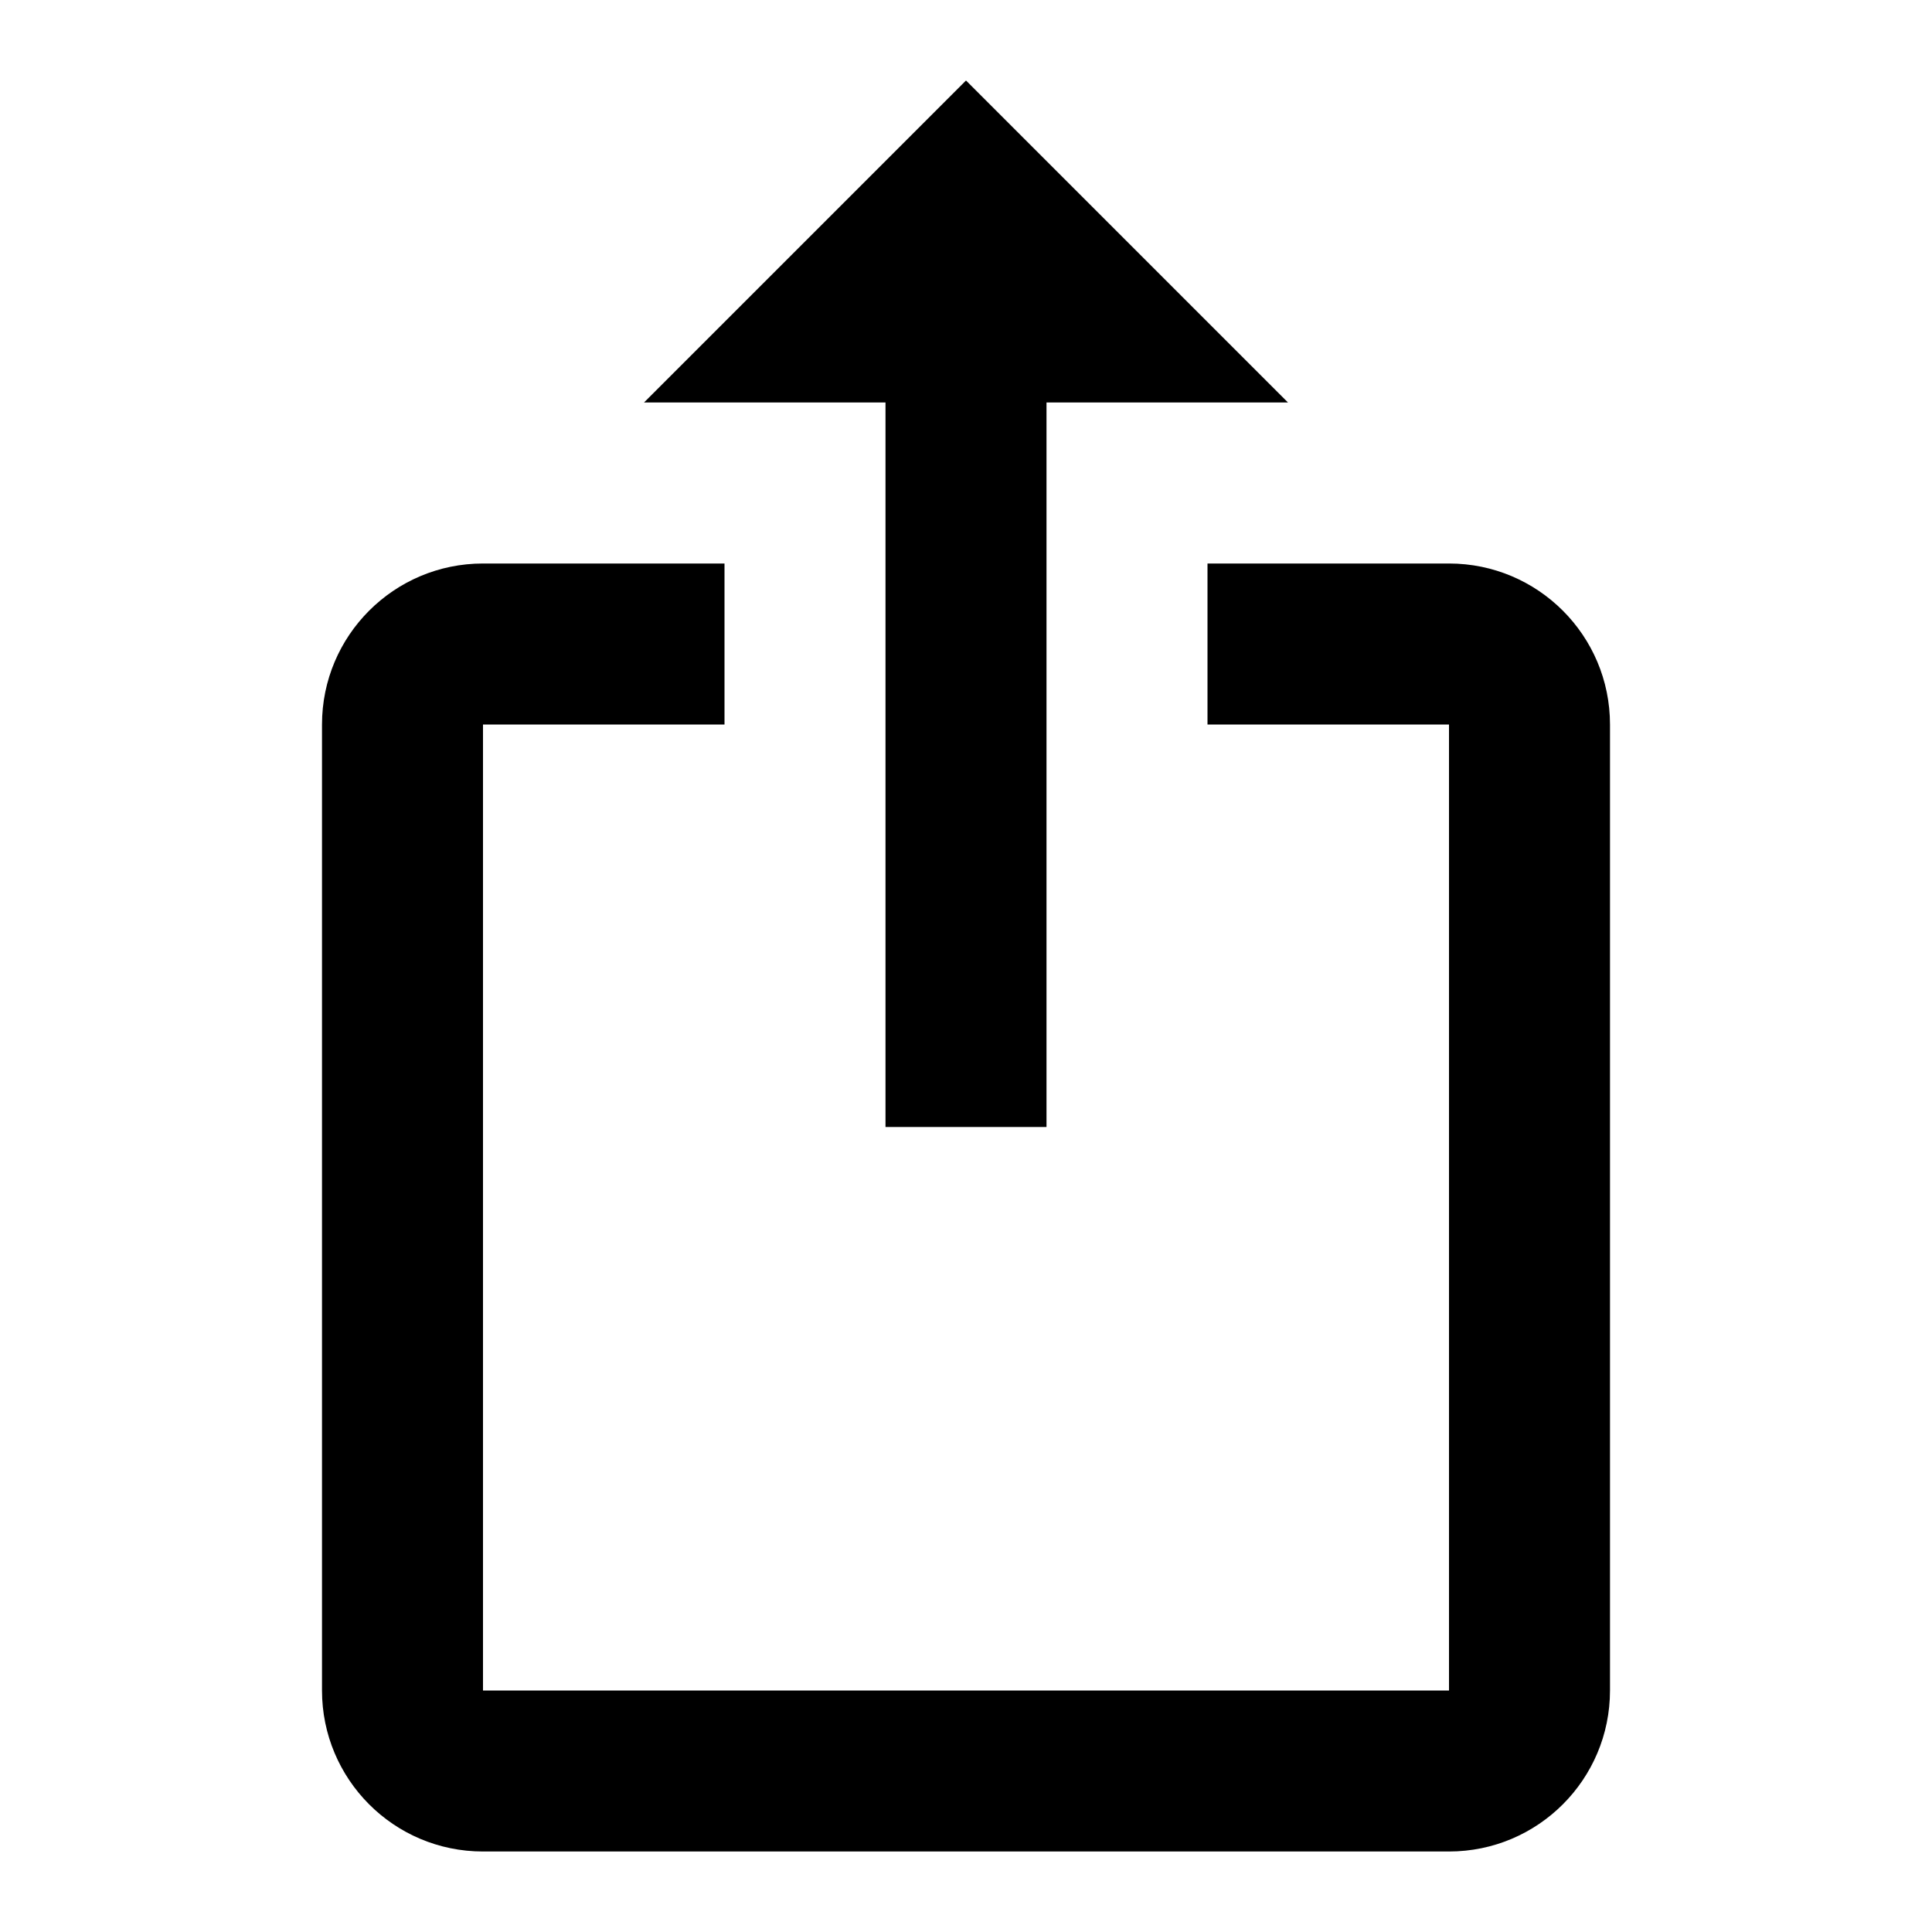
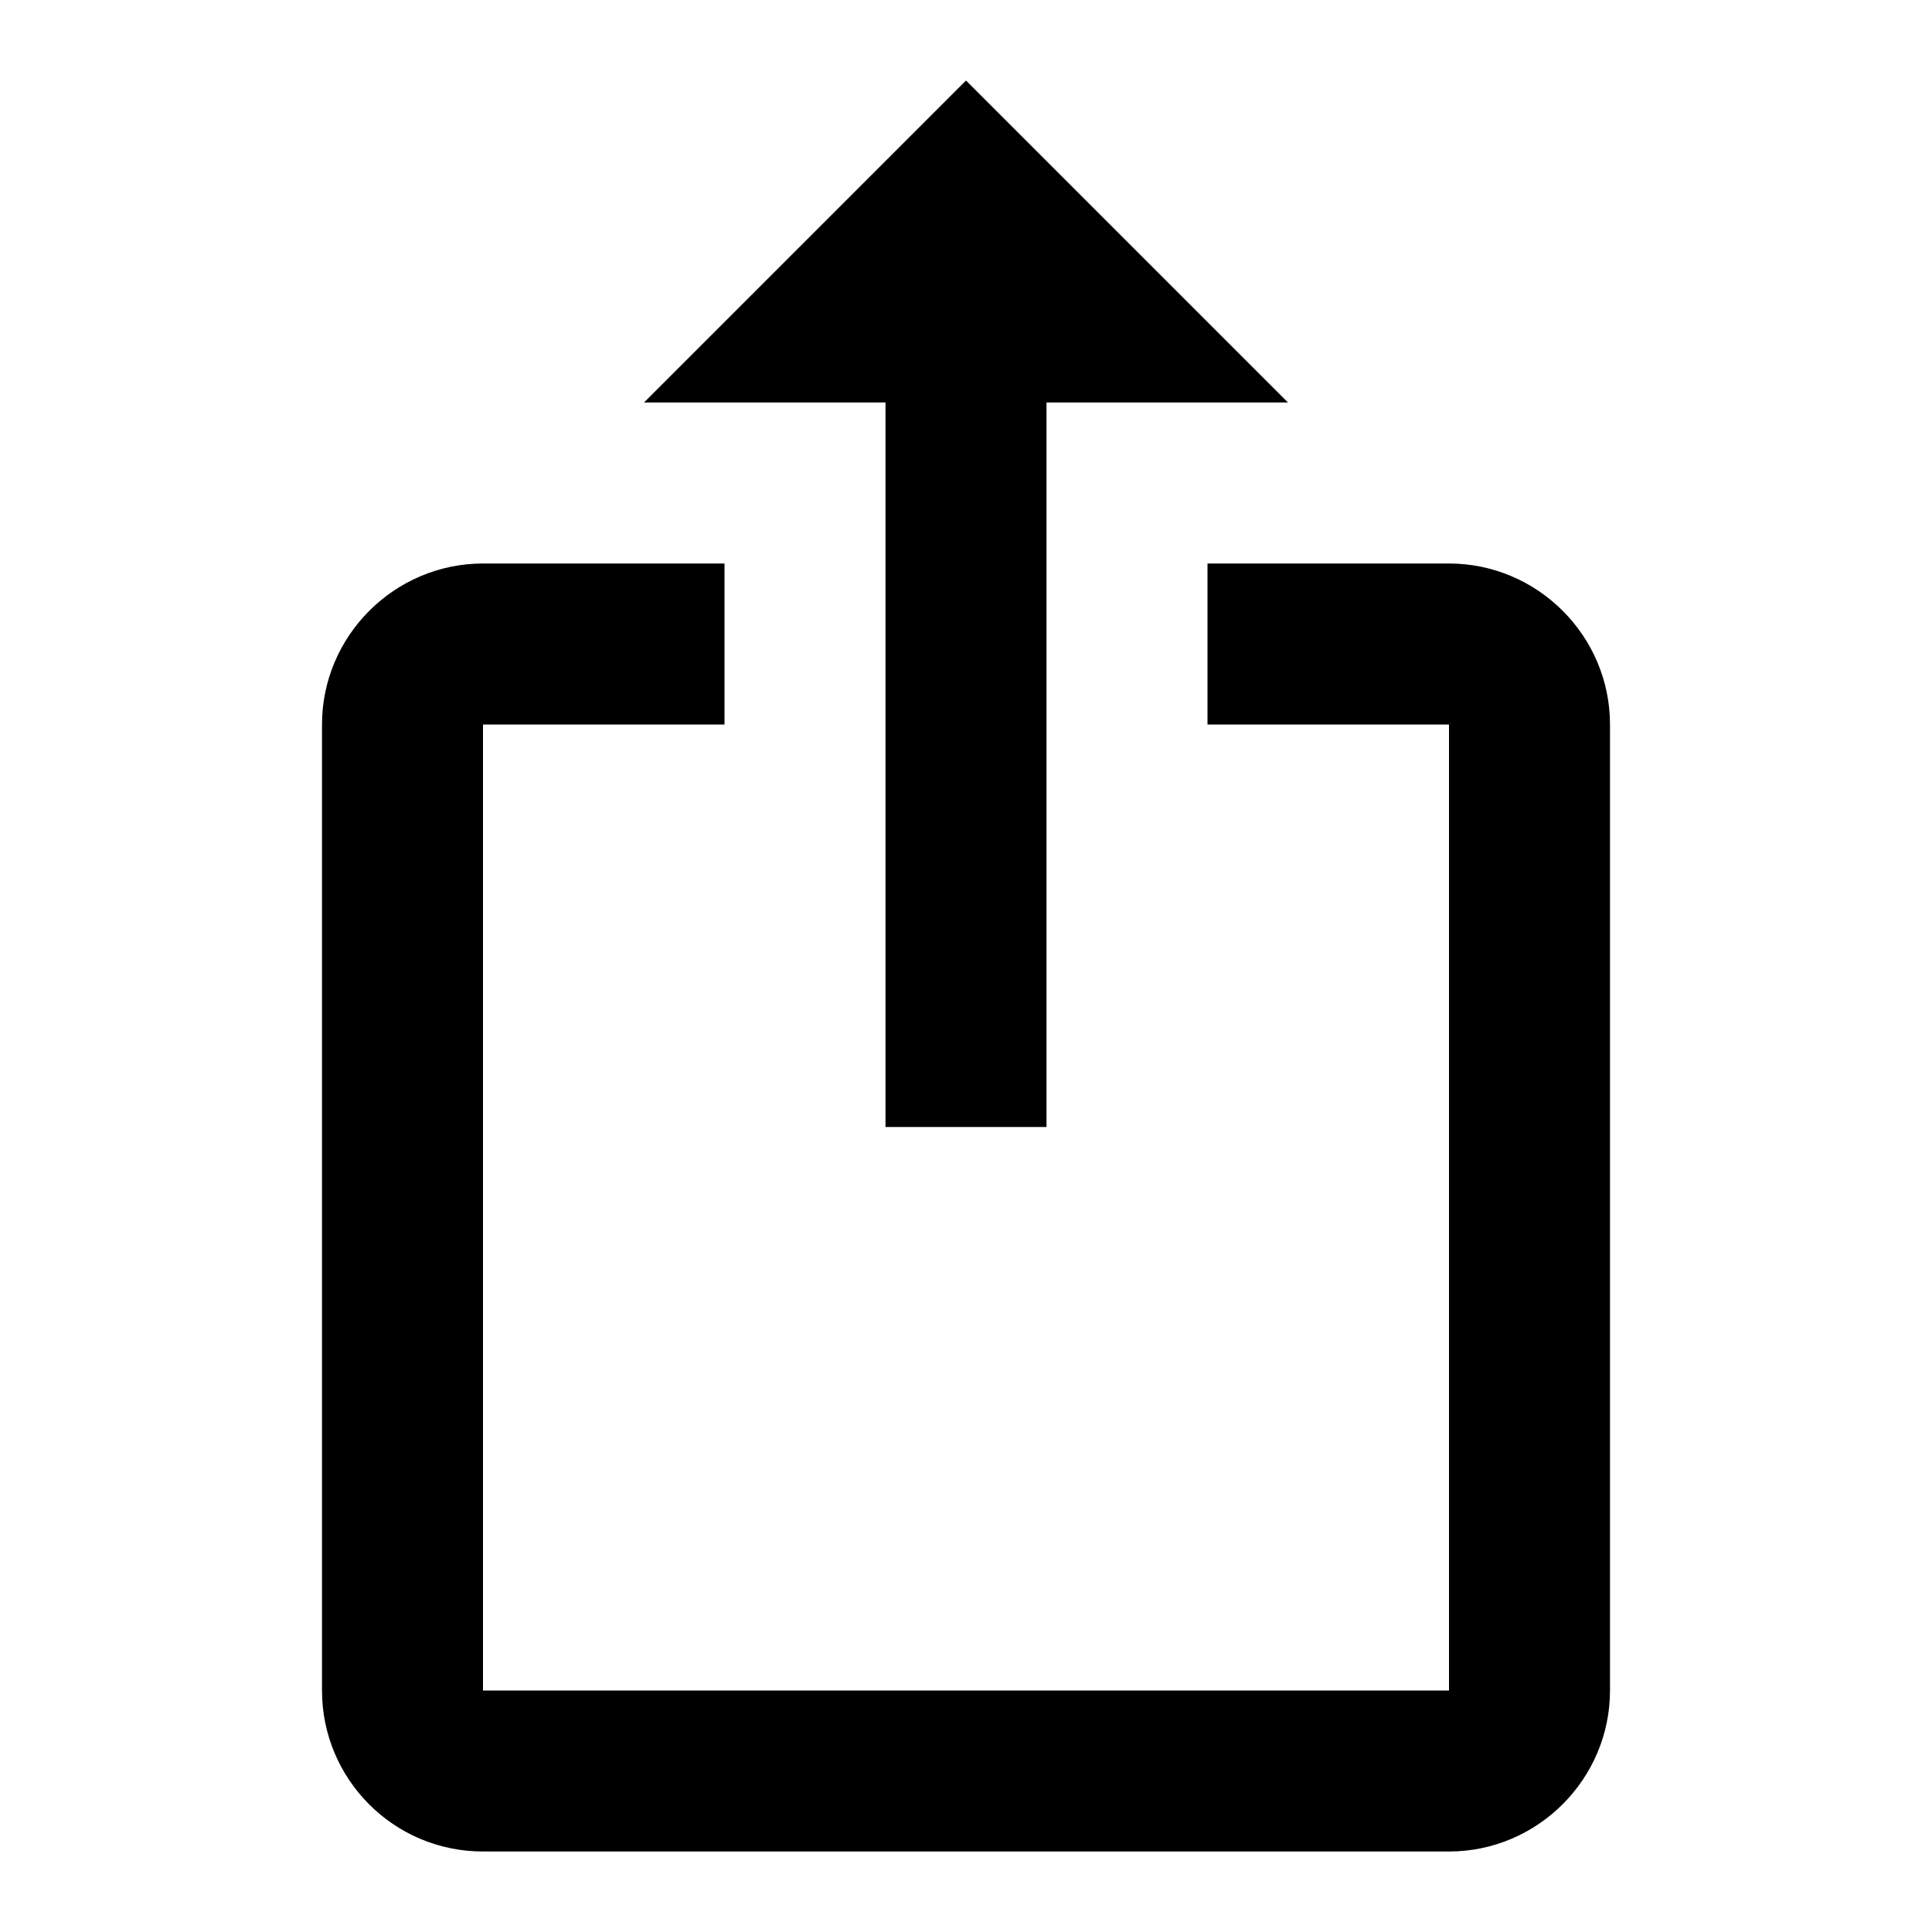
<svg xmlns="http://www.w3.org/2000/svg" version="1.1" width="24" height="24" viewBox="0 0 24 24">
-   <path d="M12,1L8,5H11V14H13V5H16M18,23H6C4.89,23 4,22.1 4,21V9A2,2 0 0,1 6,7H9V9H6V21H18V9H15V7H18A2,2 0 0,1 20,9V21A2,2 0 0,1 18,23Z" />
+   <path d="M12,1L8,5H11V14H13V5H16M18,23H6C4.89,23 4,22.1 4,21V9C4,7.9 4.9,7 6,7H9V9H6V21H18V9H15V7H18C19.1,7 20,7.9 20,9V21C20,22.1 19.1,23 18,23Z" />
</svg>
